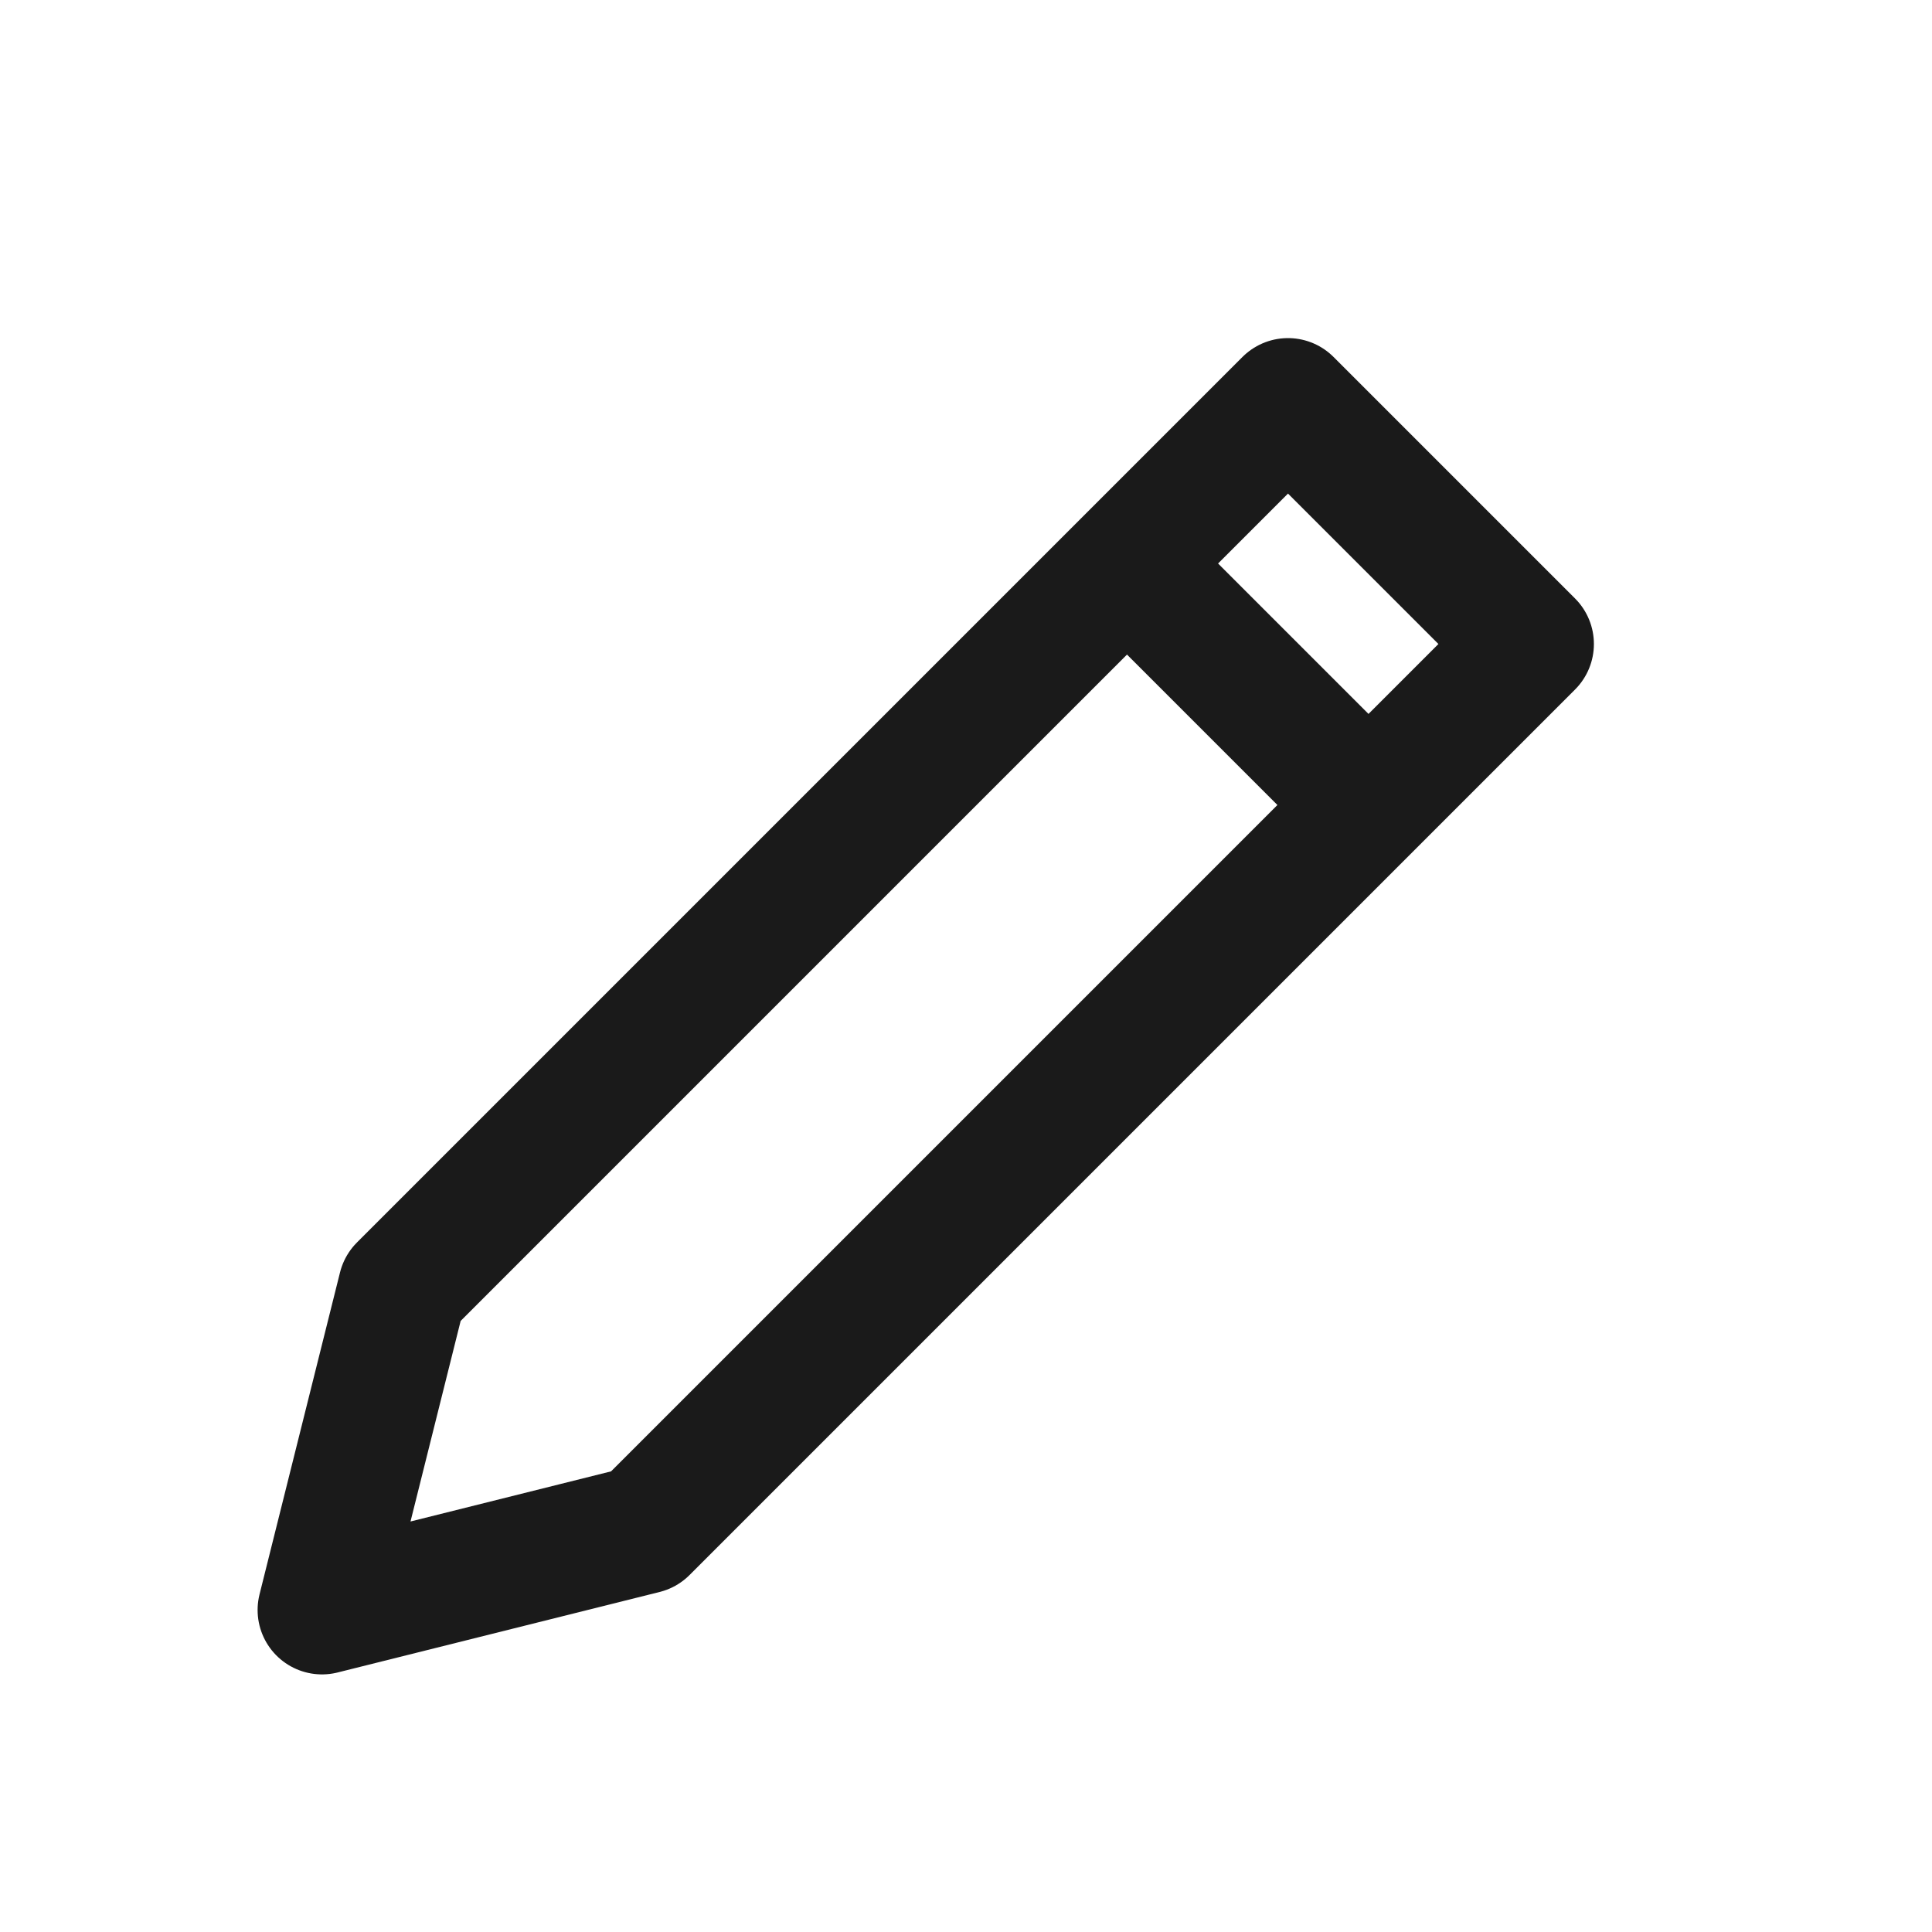
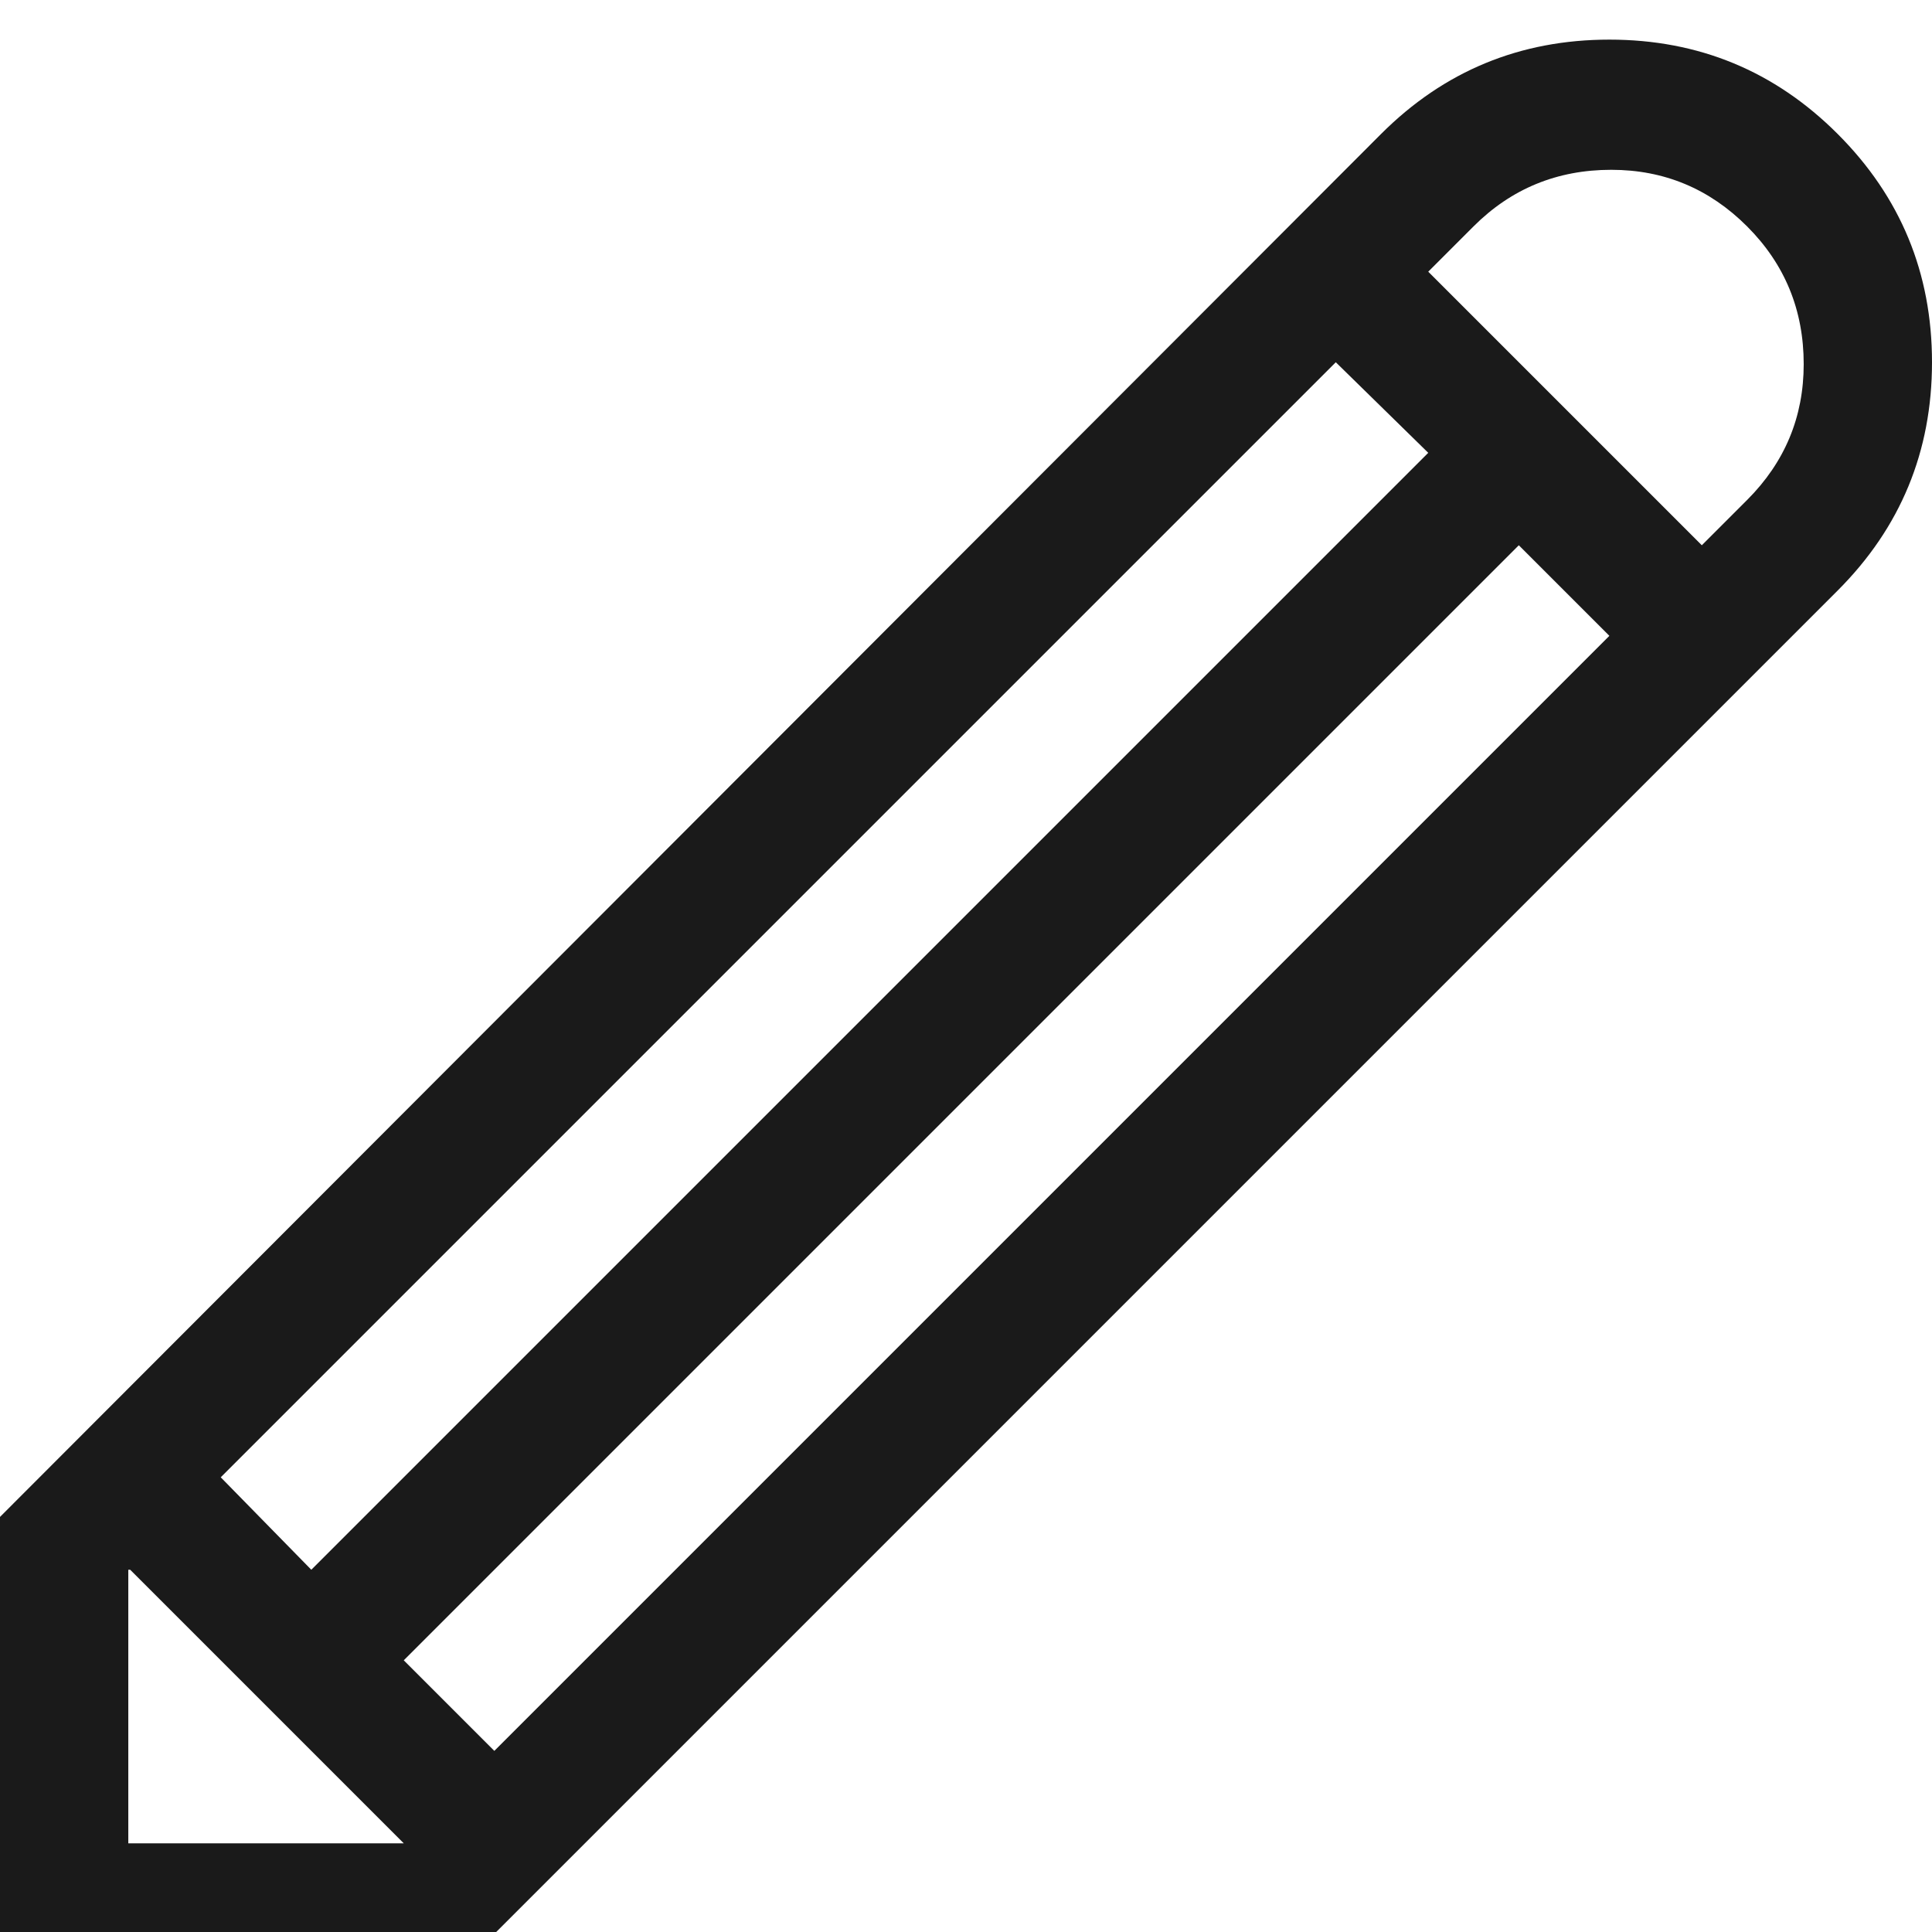
- <svg xmlns="http://www.w3.org/2000/svg" viewBox="0 0 24 24" width="24" height="24" color="#1a1a1a" fill="none" stroke="currentColor" stroke-width="1.6" stroke-linecap="round" stroke-linejoin="round">
-   <path d="M4 20l1-4L16 5l3 3L8 19zM14 7l3 3" />
+ <svg xmlns="http://www.w3.org/2000/svg" viewBox="0 -960 1024 1024" width="24" height="24" fill="#1a1a1a">
+   <path d="M902 -671L757 -816L781 -840Q811 -870 854 -870Q896 -870 926 -840Q956 -810 956 -767Q956 -725 926 -695L926 -695L902 -671L902 -671ZM165 -128L117 -177L708 -768L757 -720L165 -128L165 -128ZM214 -80L805 -671L853 -623L262 -32L214 -80L214 -80ZM213 17L68 17L68 -128L69 -128L214 17L213 17L213 17ZM974 -889Q924 -939 853 -939Q782 -939 732 -889L732 -889L732 -889L0 -156L0 85L242 85L974 -647Q1024 -697 1024 -768Q1024 -839 974 -889L974 -889L974 -889Z" />
</svg>
